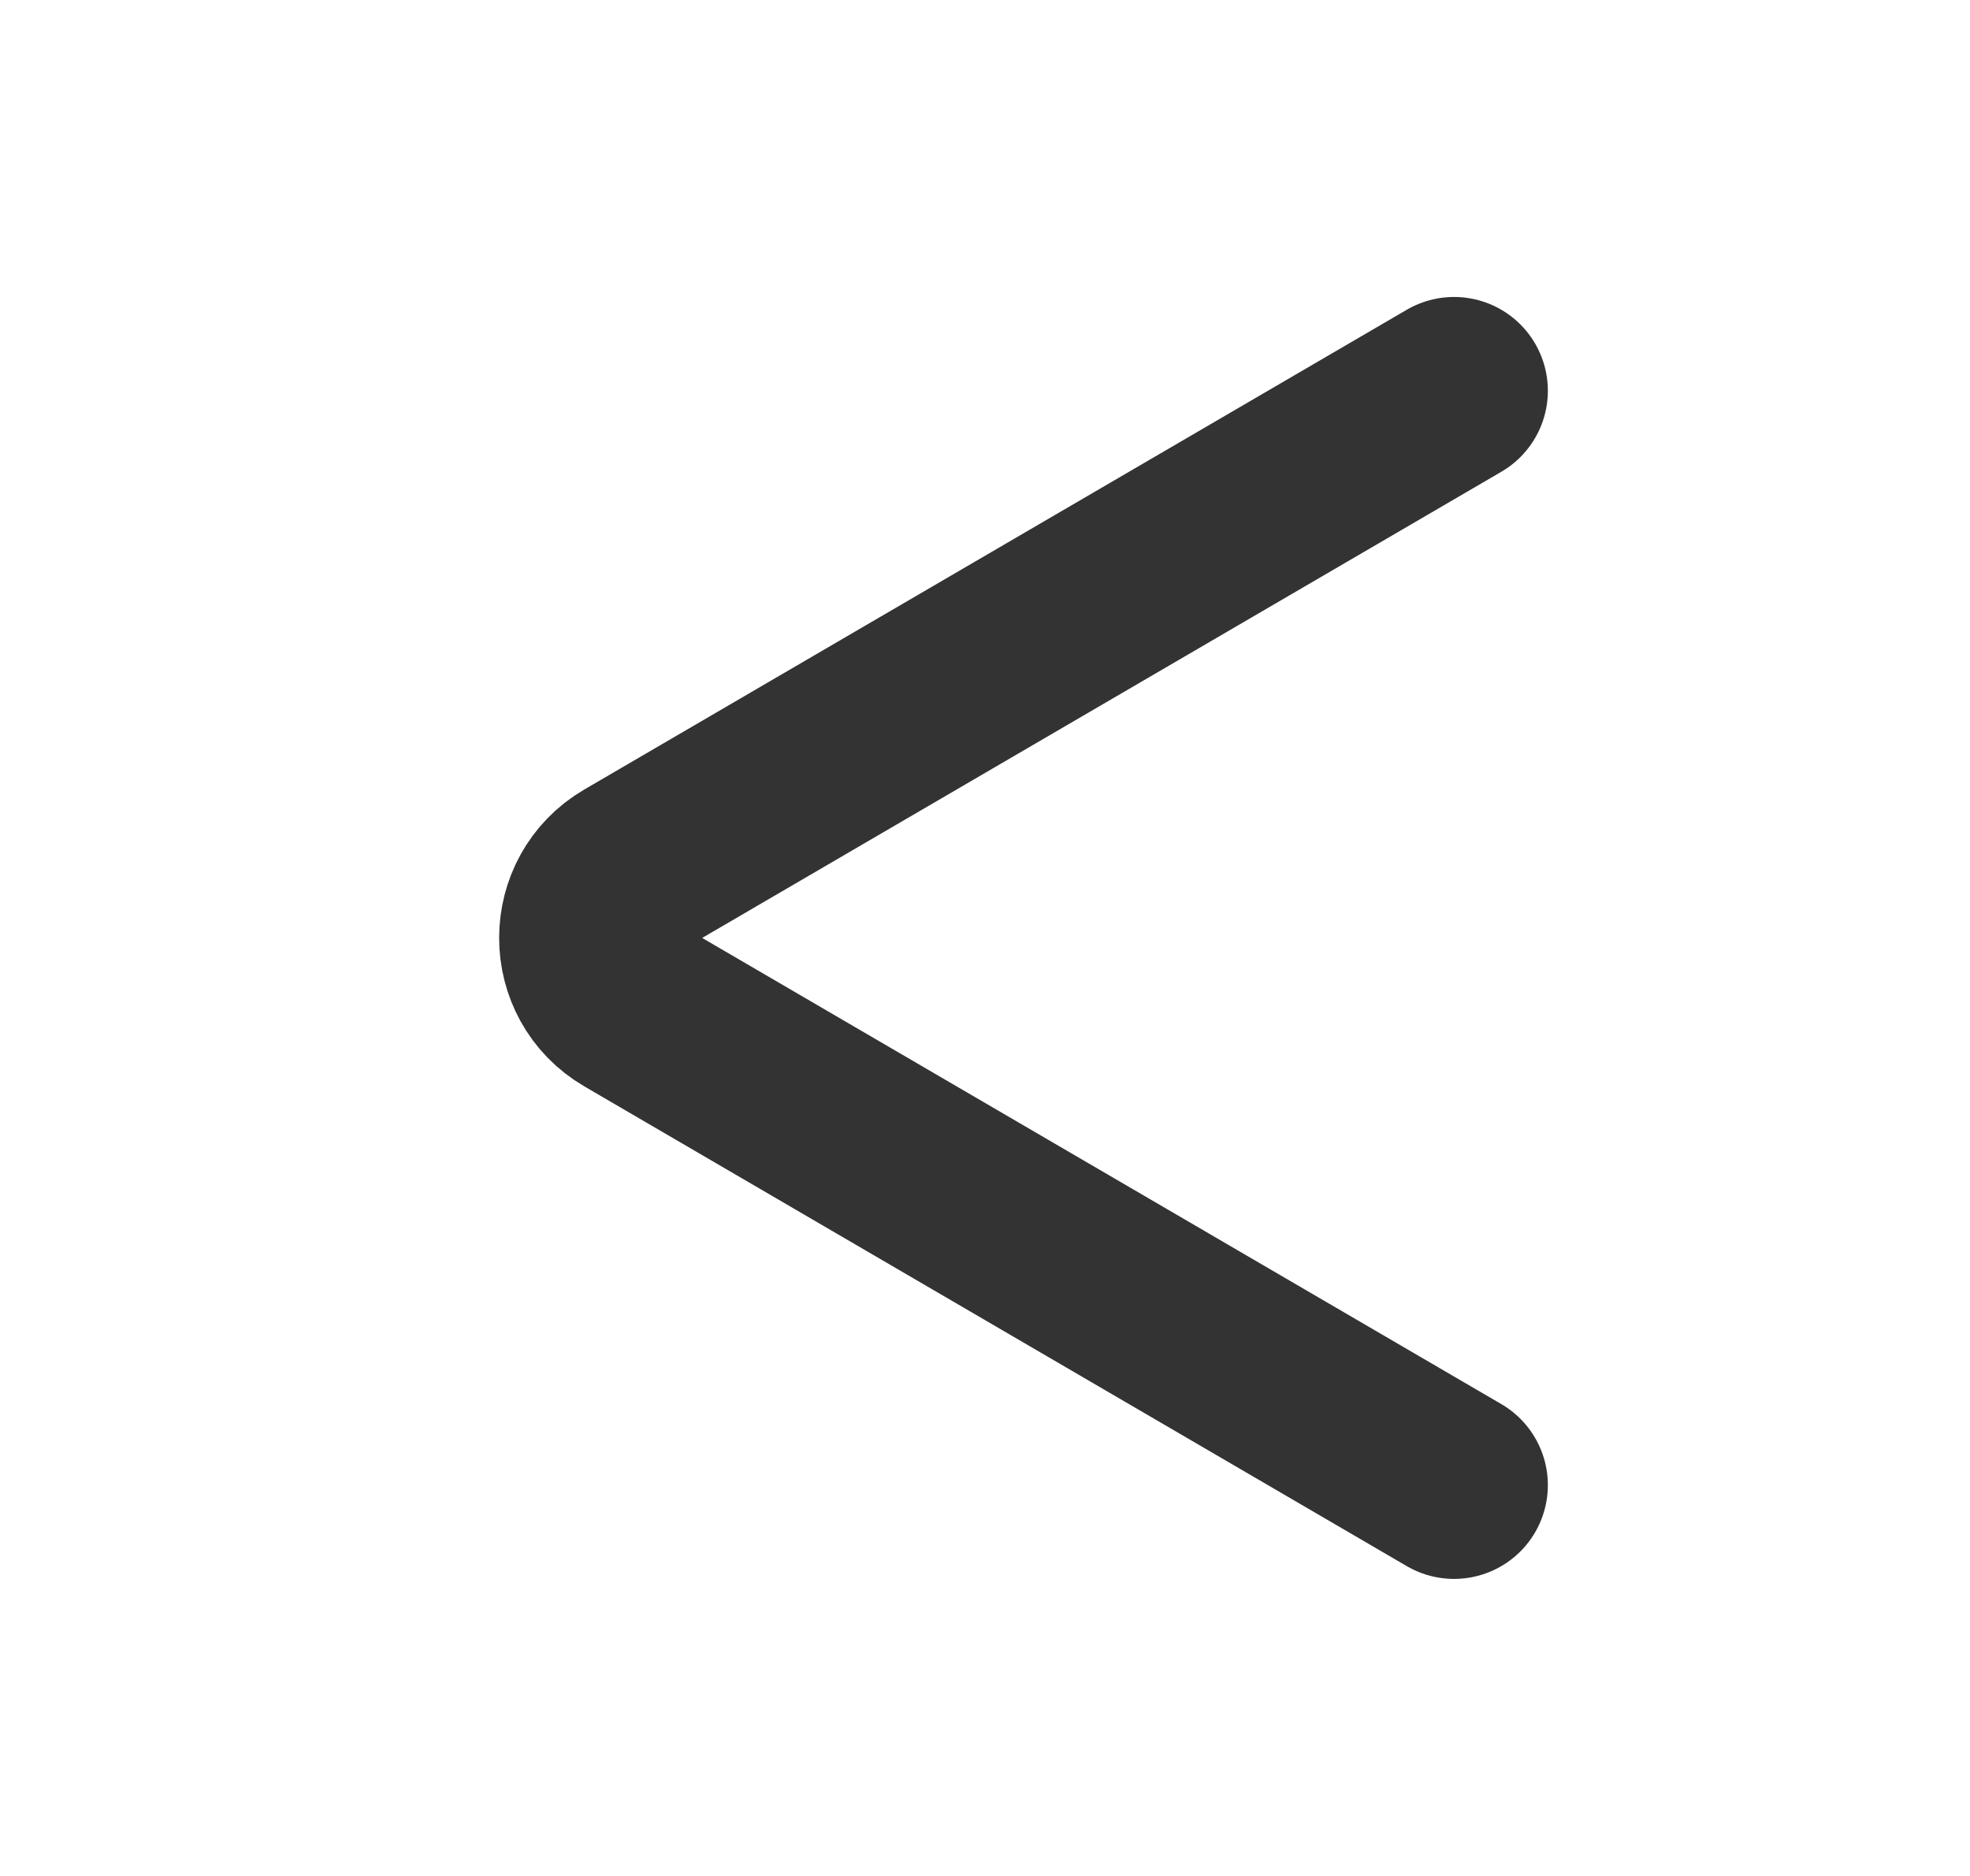
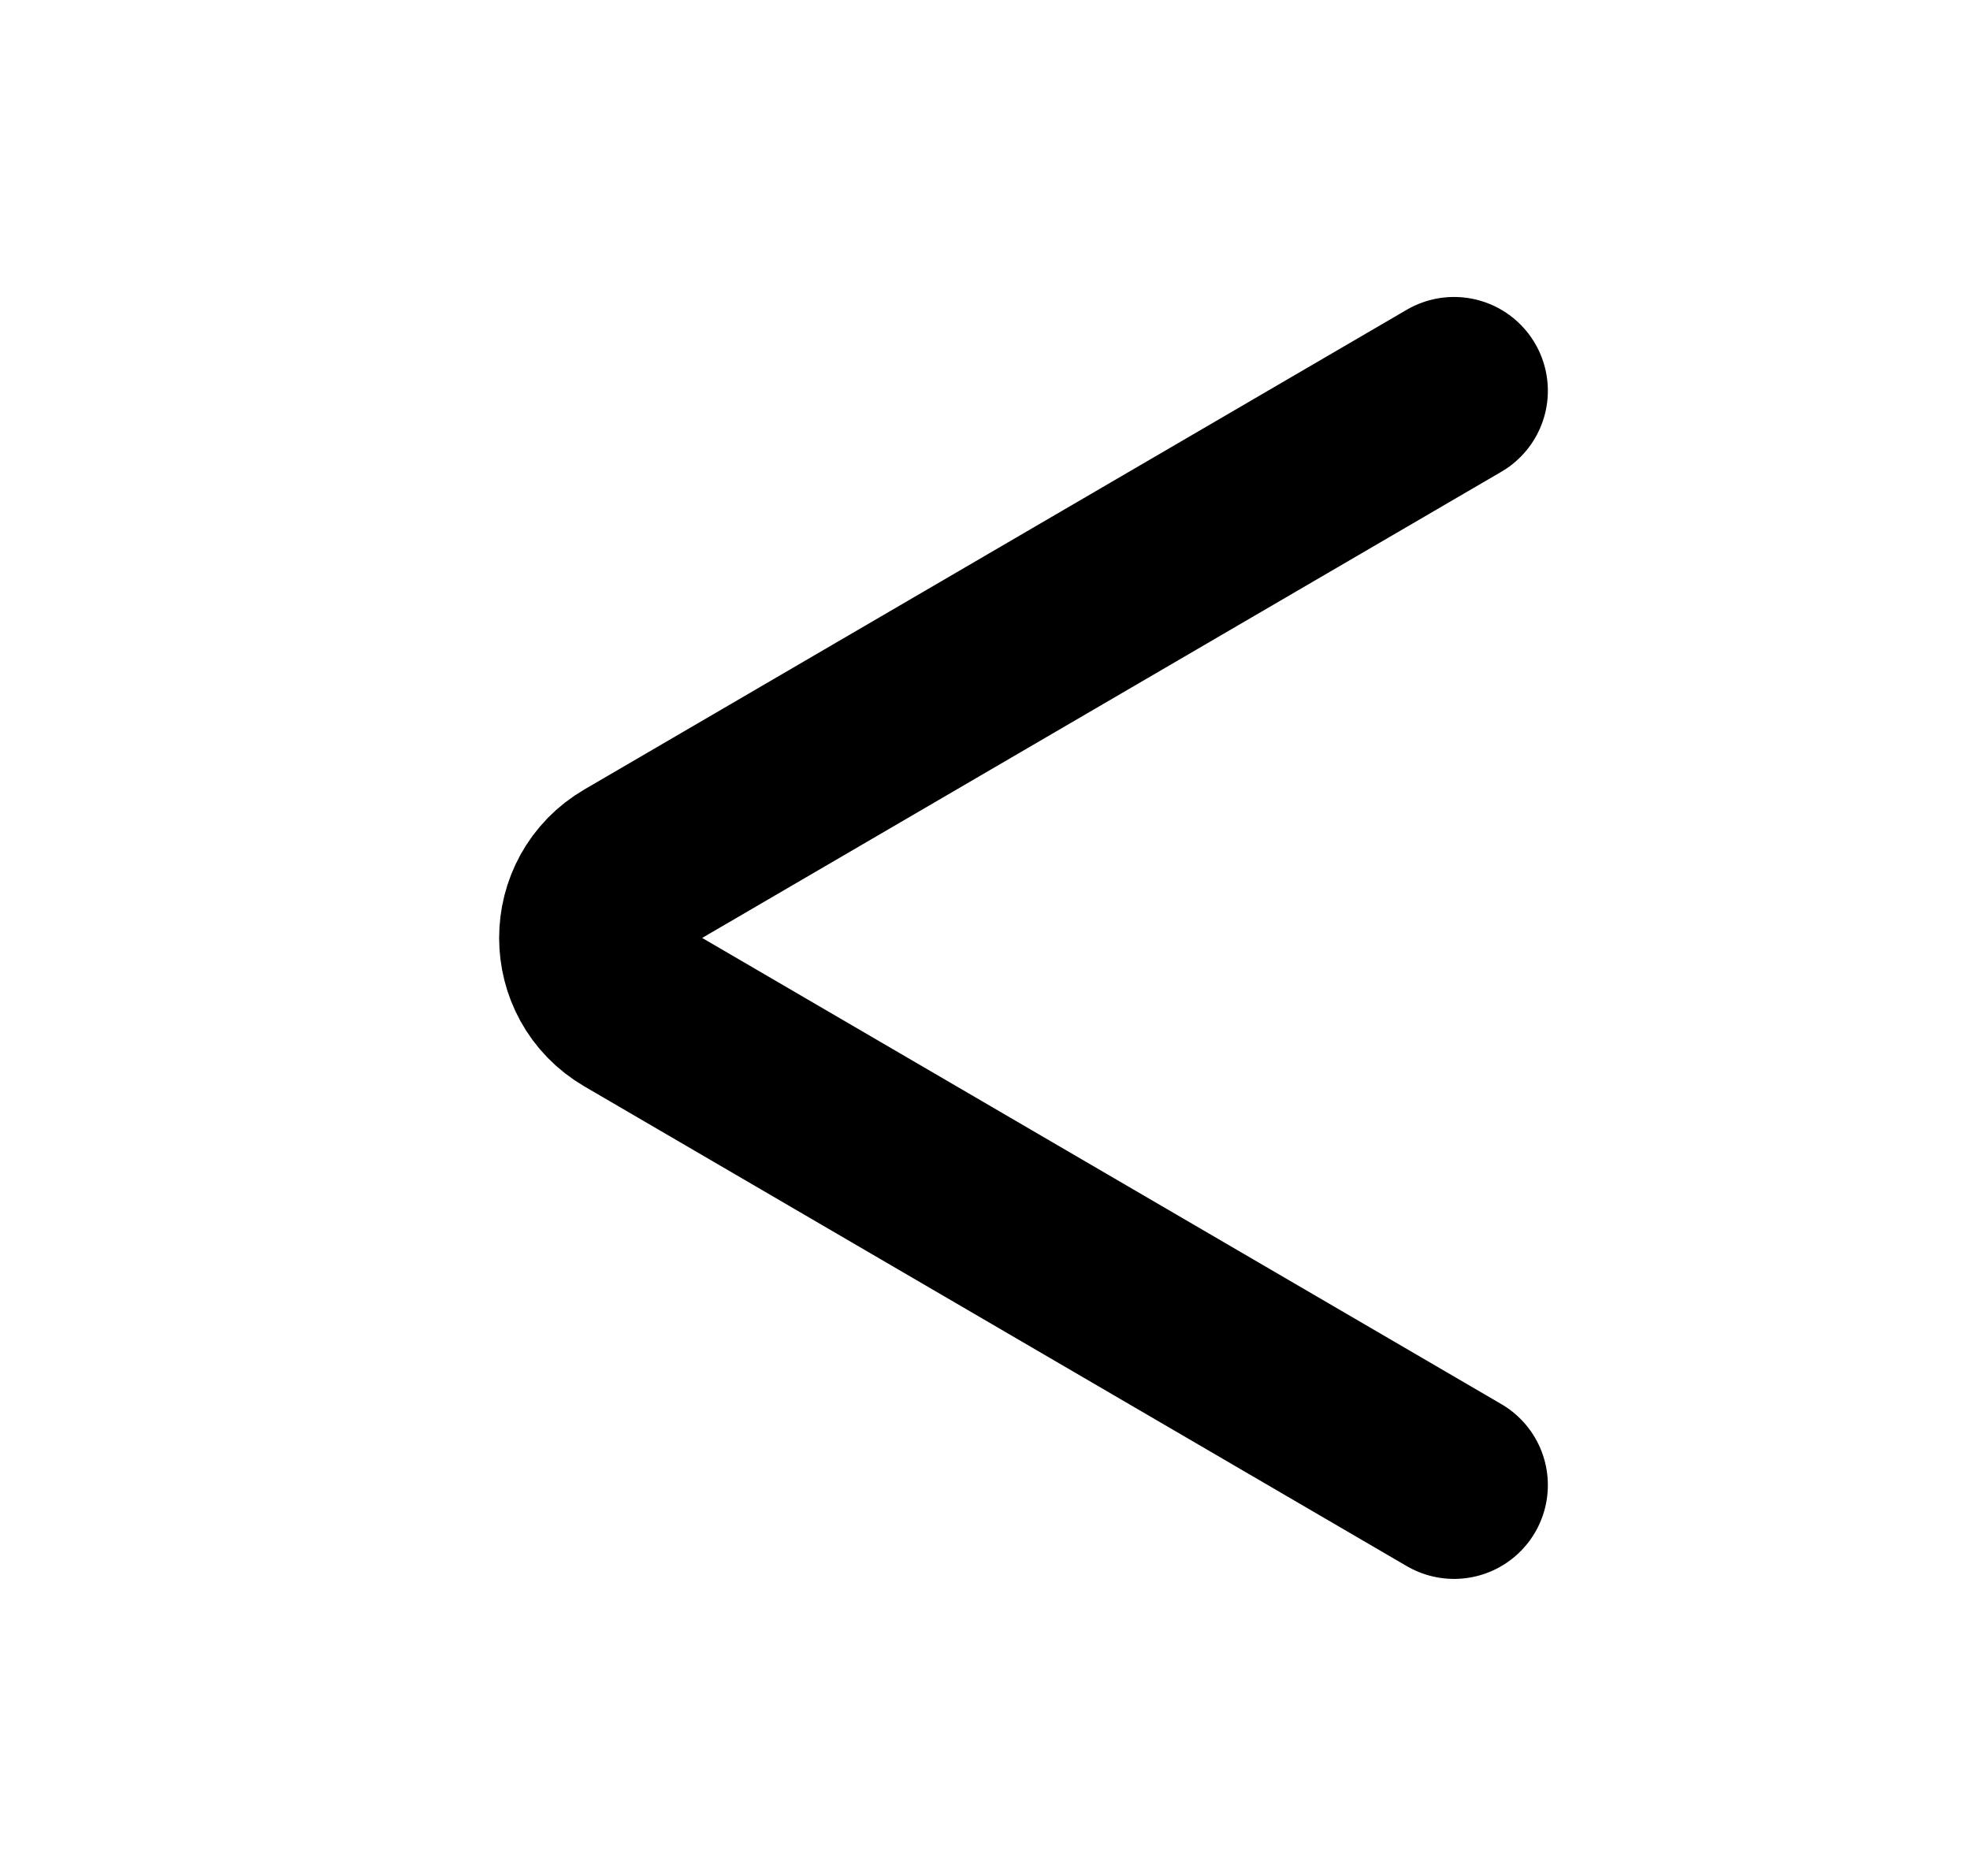
<svg xmlns="http://www.w3.org/2000/svg" width="21" height="20" viewBox="0 0 21 20" fill="none">
-   <path d="M15.5 4.166L6.734 9.28C6.183 9.601 6.183 10.398 6.734 10.719L15.5 15.833" stroke="#333333" stroke-width="2" stroke-linecap="round" />
+   <path d="M15.5 4.166L6.734 9.28C6.183 9.601 6.183 10.398 6.734 10.719L15.5 15.833" stroke="currentColor" stroke-width="2" stroke-linecap="round" />
</svg>
